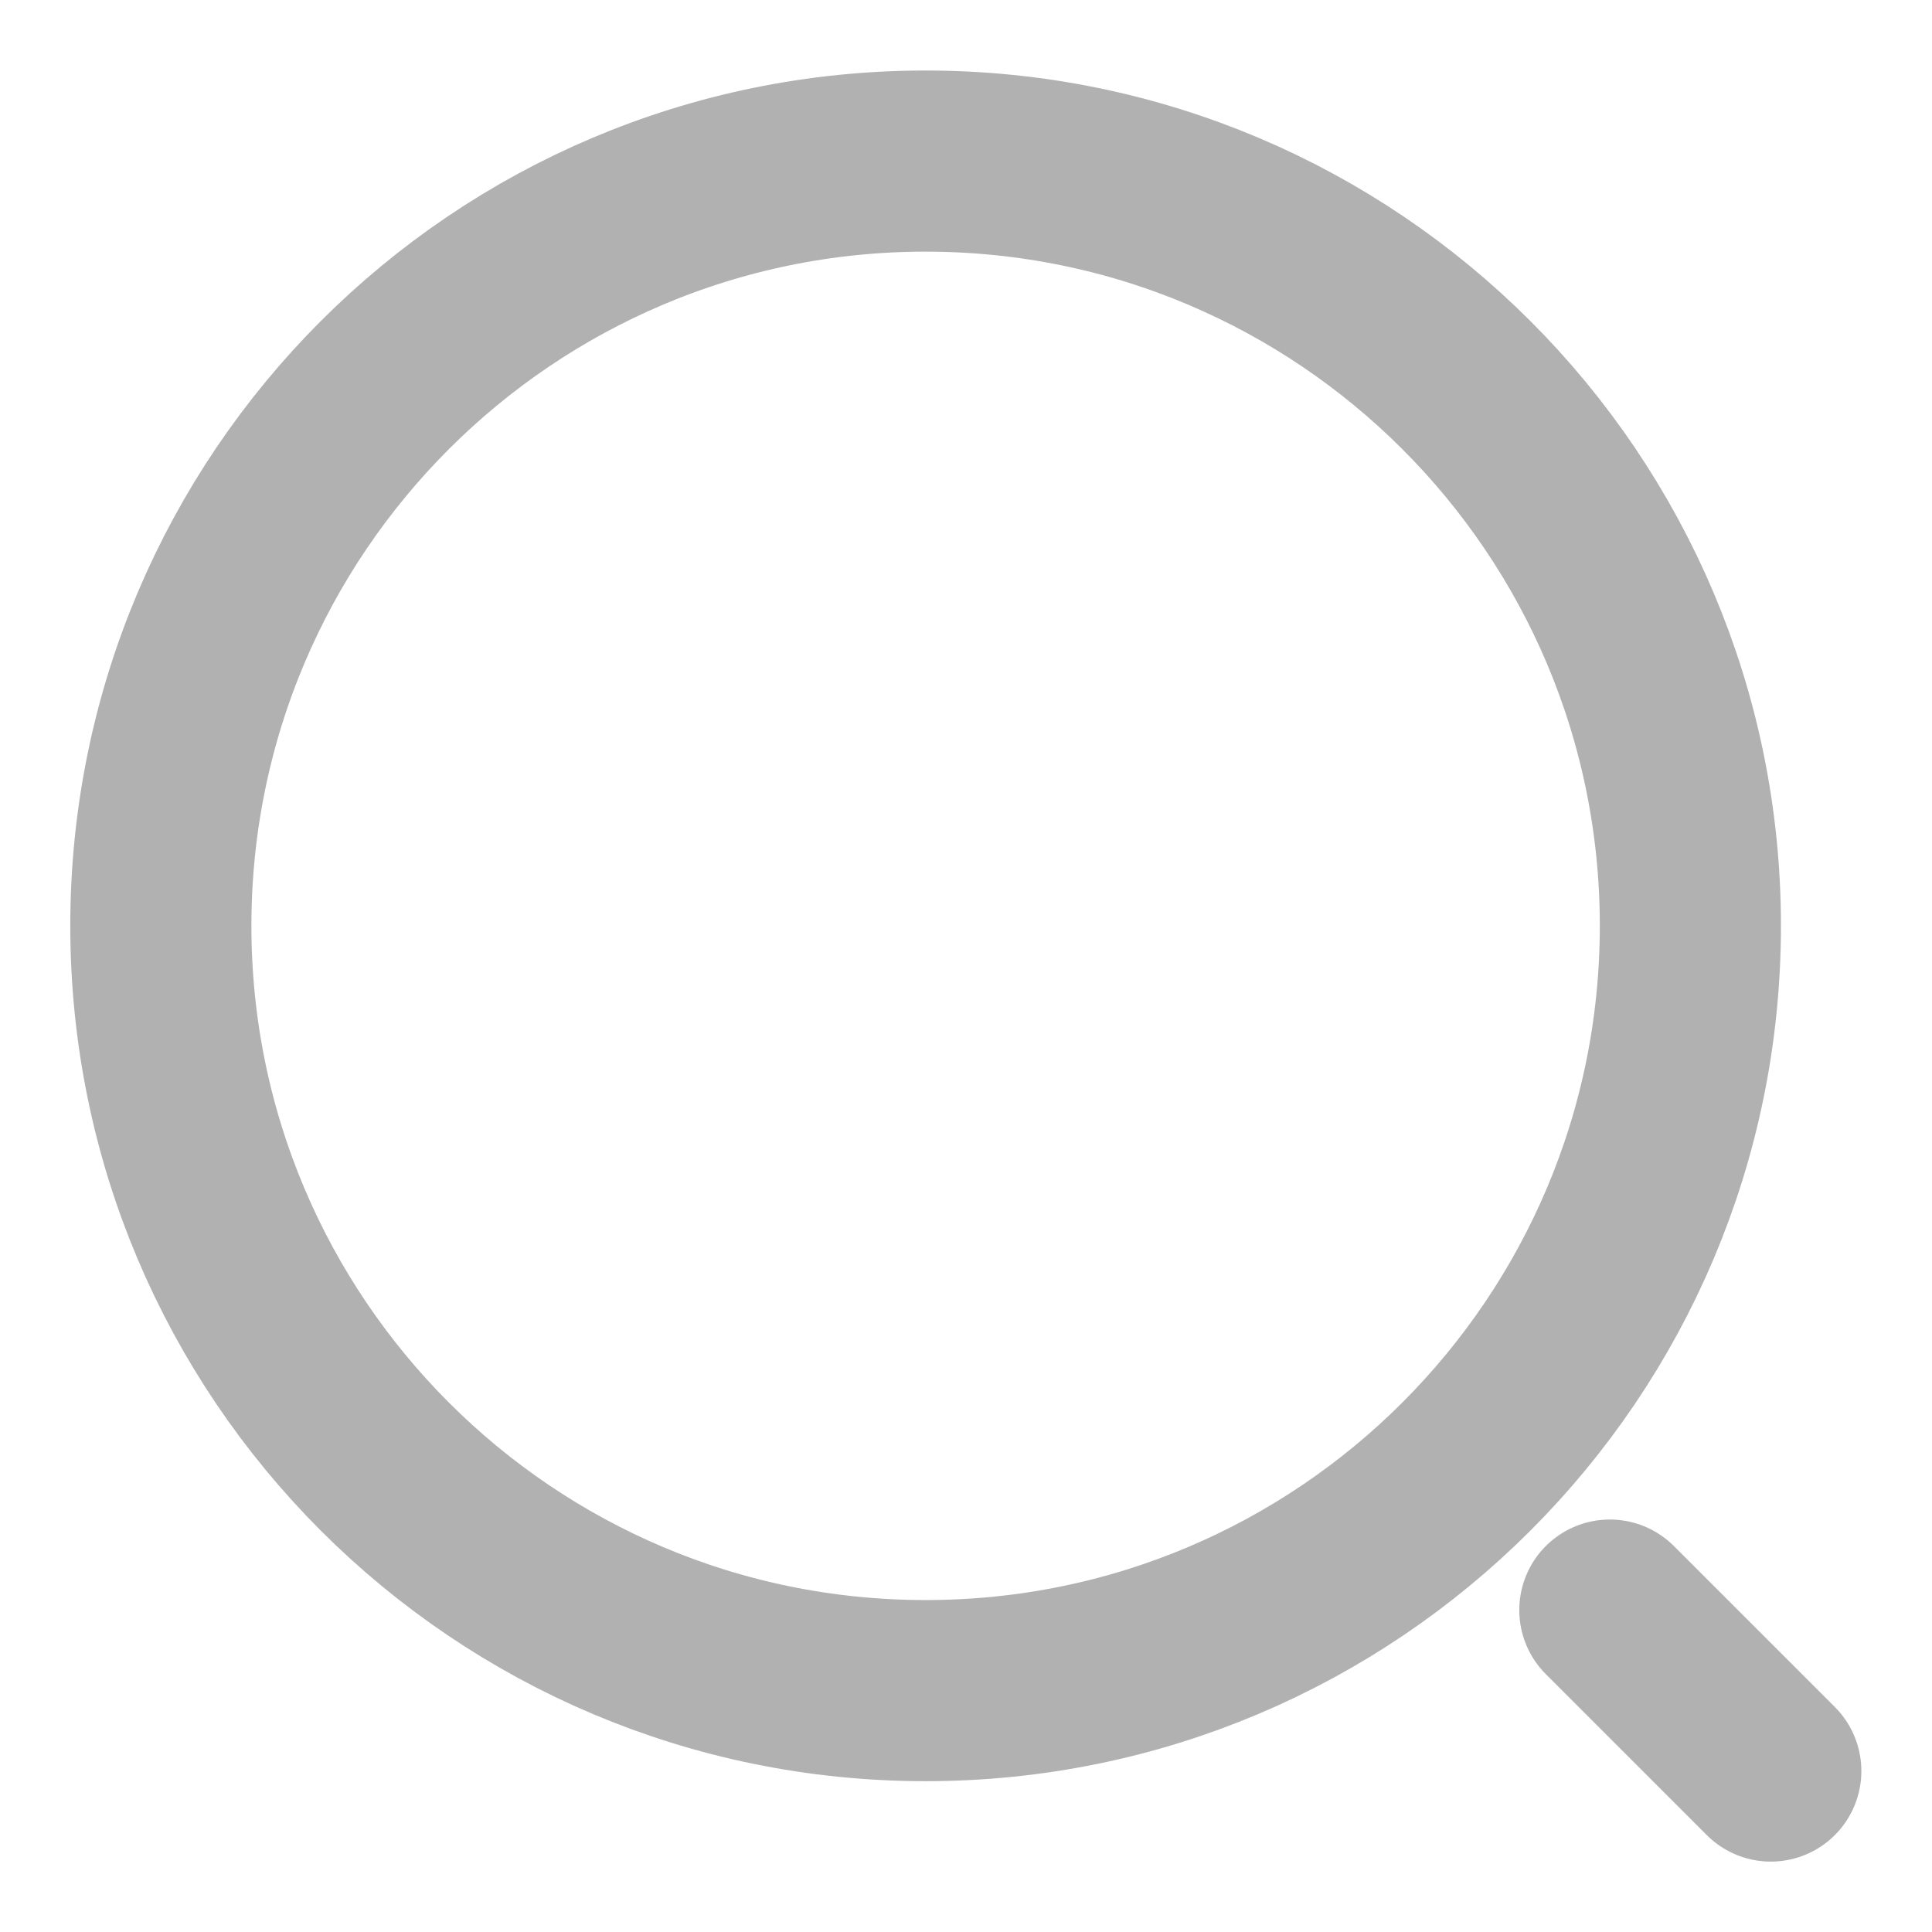
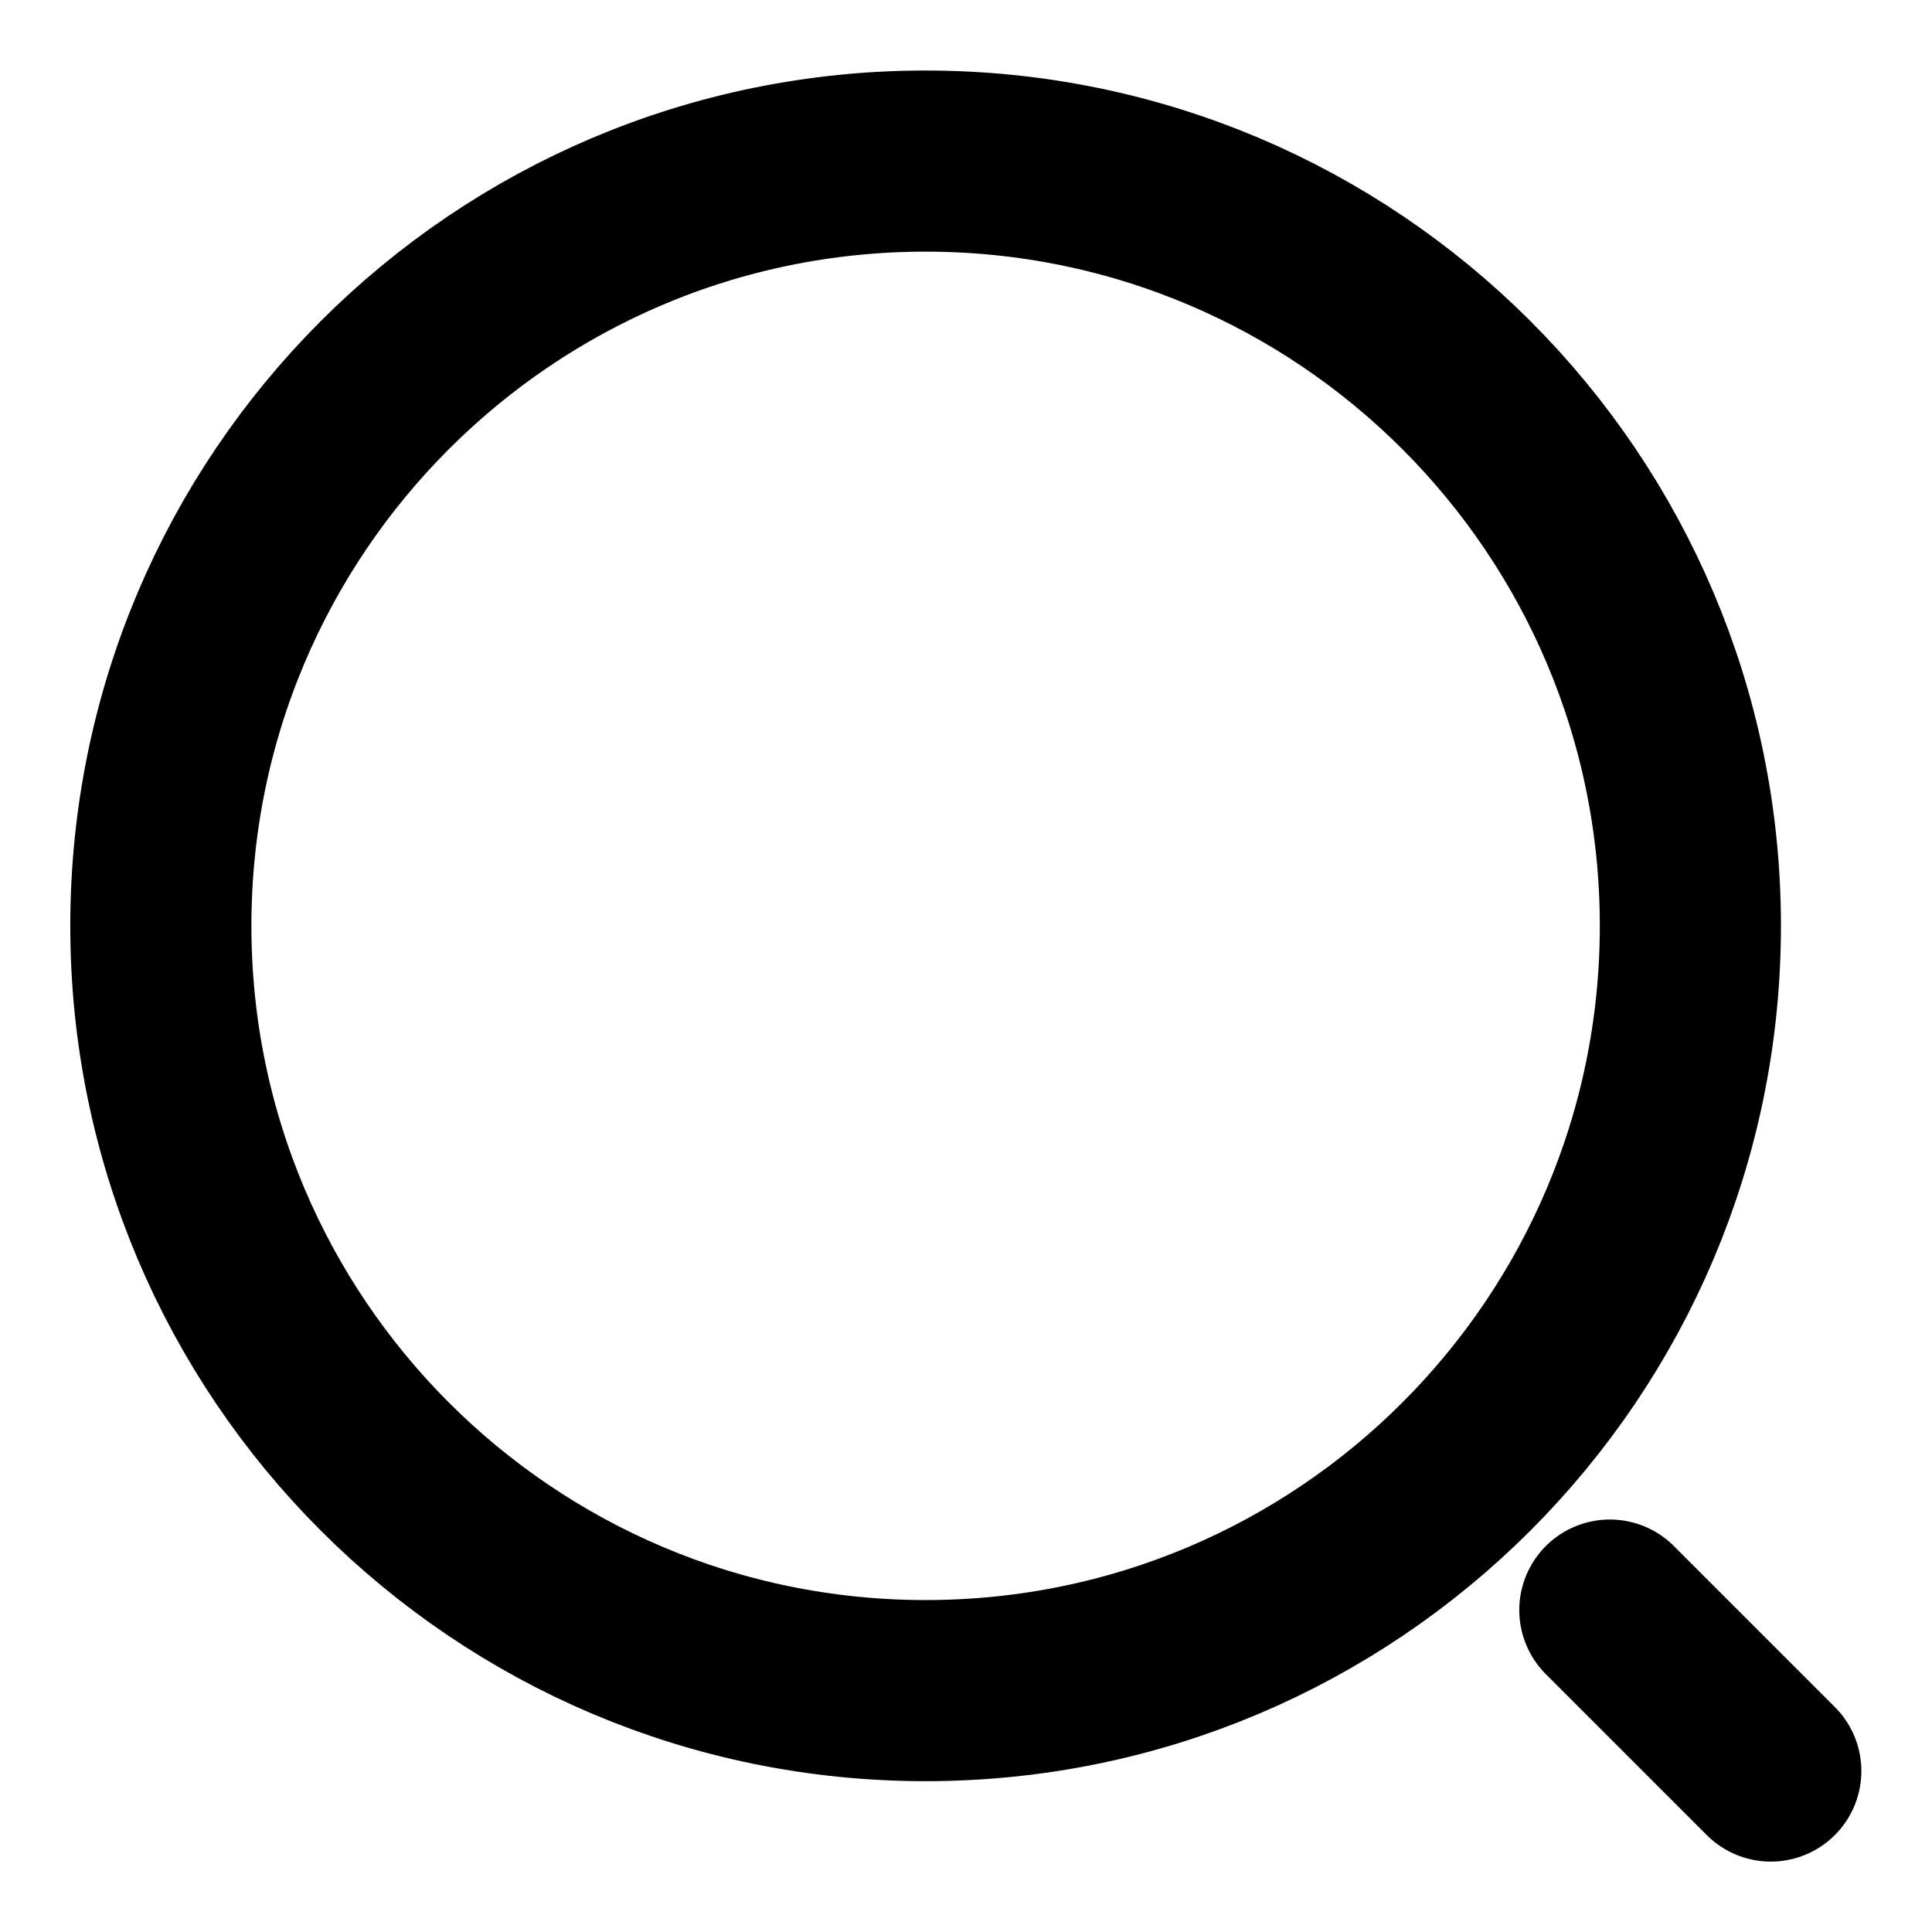
<svg xmlns="http://www.w3.org/2000/svg" width="16" height="16" viewBox="0 0 16 16" fill="none">
-   <path fill-rule="evenodd" clip-rule="evenodd" d="M7.665 14.001C4.168 14.001 1.332 11.165 1.332 7.667C1.332 4.17 4.168 1.334 7.665 1.334C11.163 1.334 13.999 4.17 13.999 7.667C13.999 11.165 11.163 14.001 7.665 14.001Z" stroke="#B1B1B1" stroke-width="1.5" stroke-linecap="round" stroke-linejoin="round" />
-   <path d="M14.665 14.667L13.332 13.334" stroke="#B1B1B1" stroke-width="1.5" stroke-linecap="round" stroke-linejoin="round" />
+   <path fill-rule="evenodd" clip-rule="evenodd" d="M7.665 14.001C4.168 14.001 1.332 11.165 1.332 7.667C1.332 4.17 4.168 1.334 7.665 1.334C11.163 1.334 13.999 4.17 13.999 7.667C13.999 11.165 11.163 14.001 7.665 14.001Z" stroke="currentColor" stroke-width="1.5" stroke-linecap="round" stroke-linejoin="round" />
+   <path d="M14.665 14.667L13.332 13.334" stroke="currentColor" stroke-width="1.5" stroke-linecap="round" stroke-linejoin="round" />
</svg>
